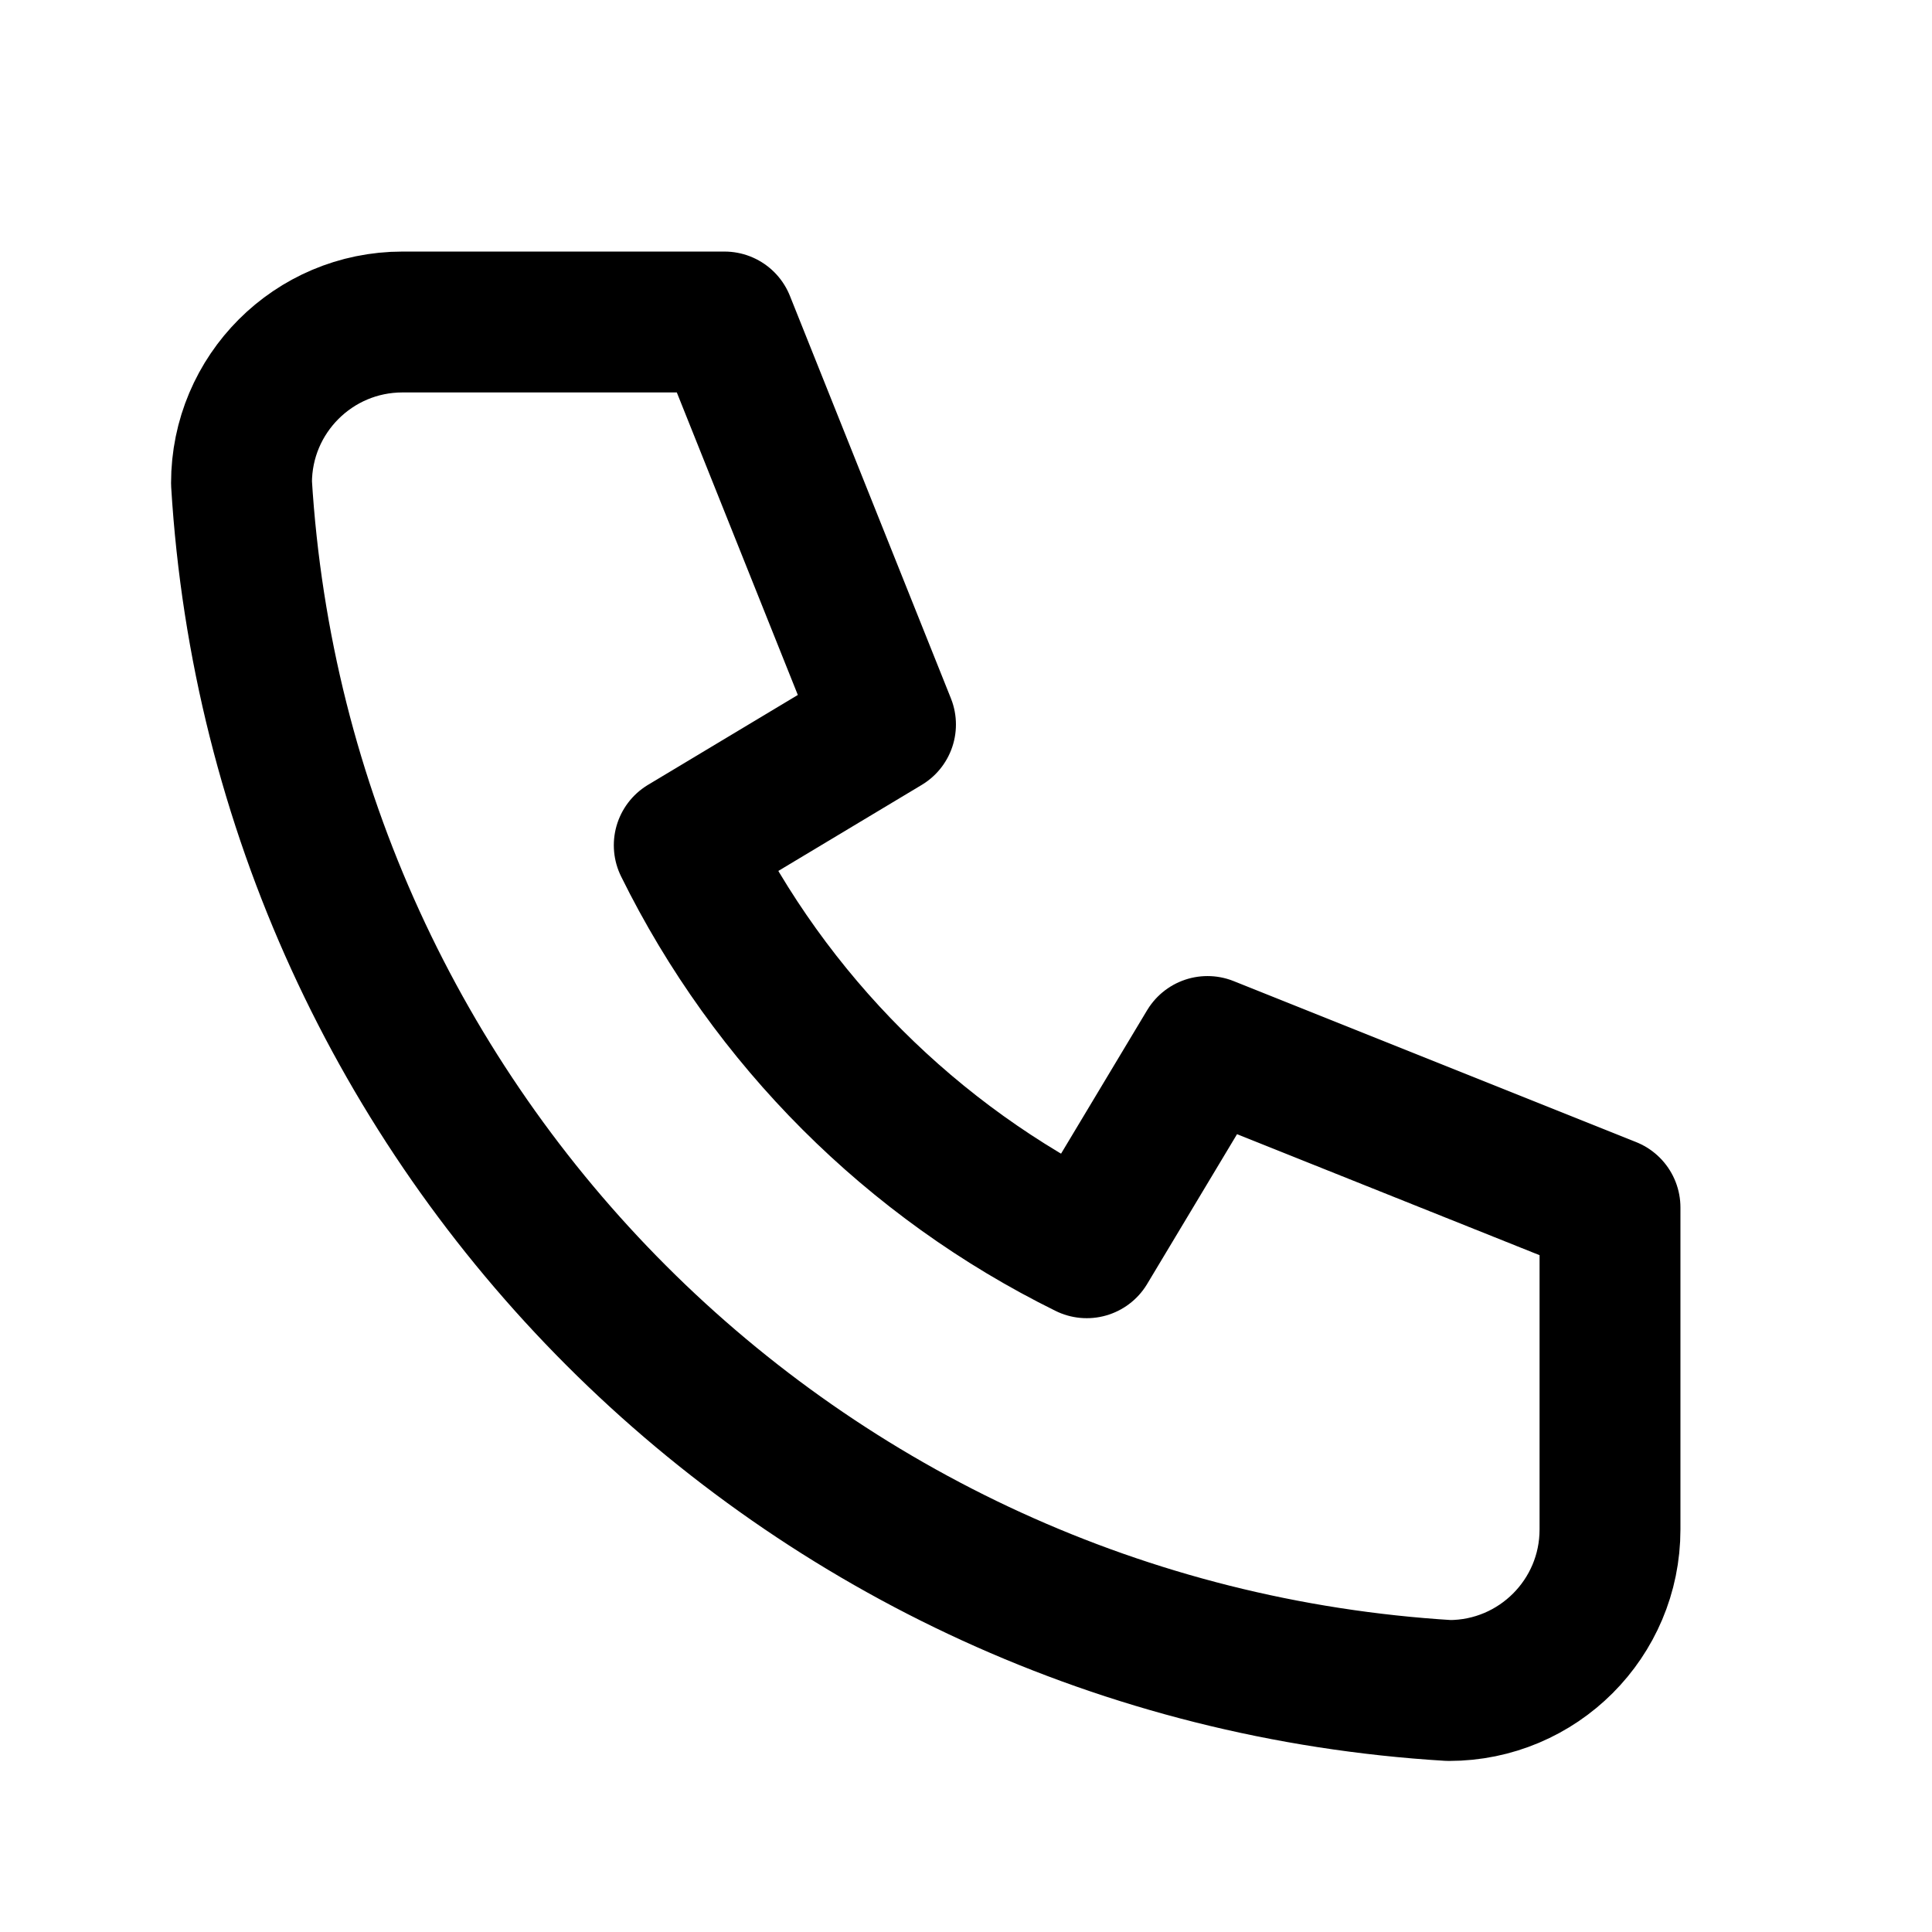
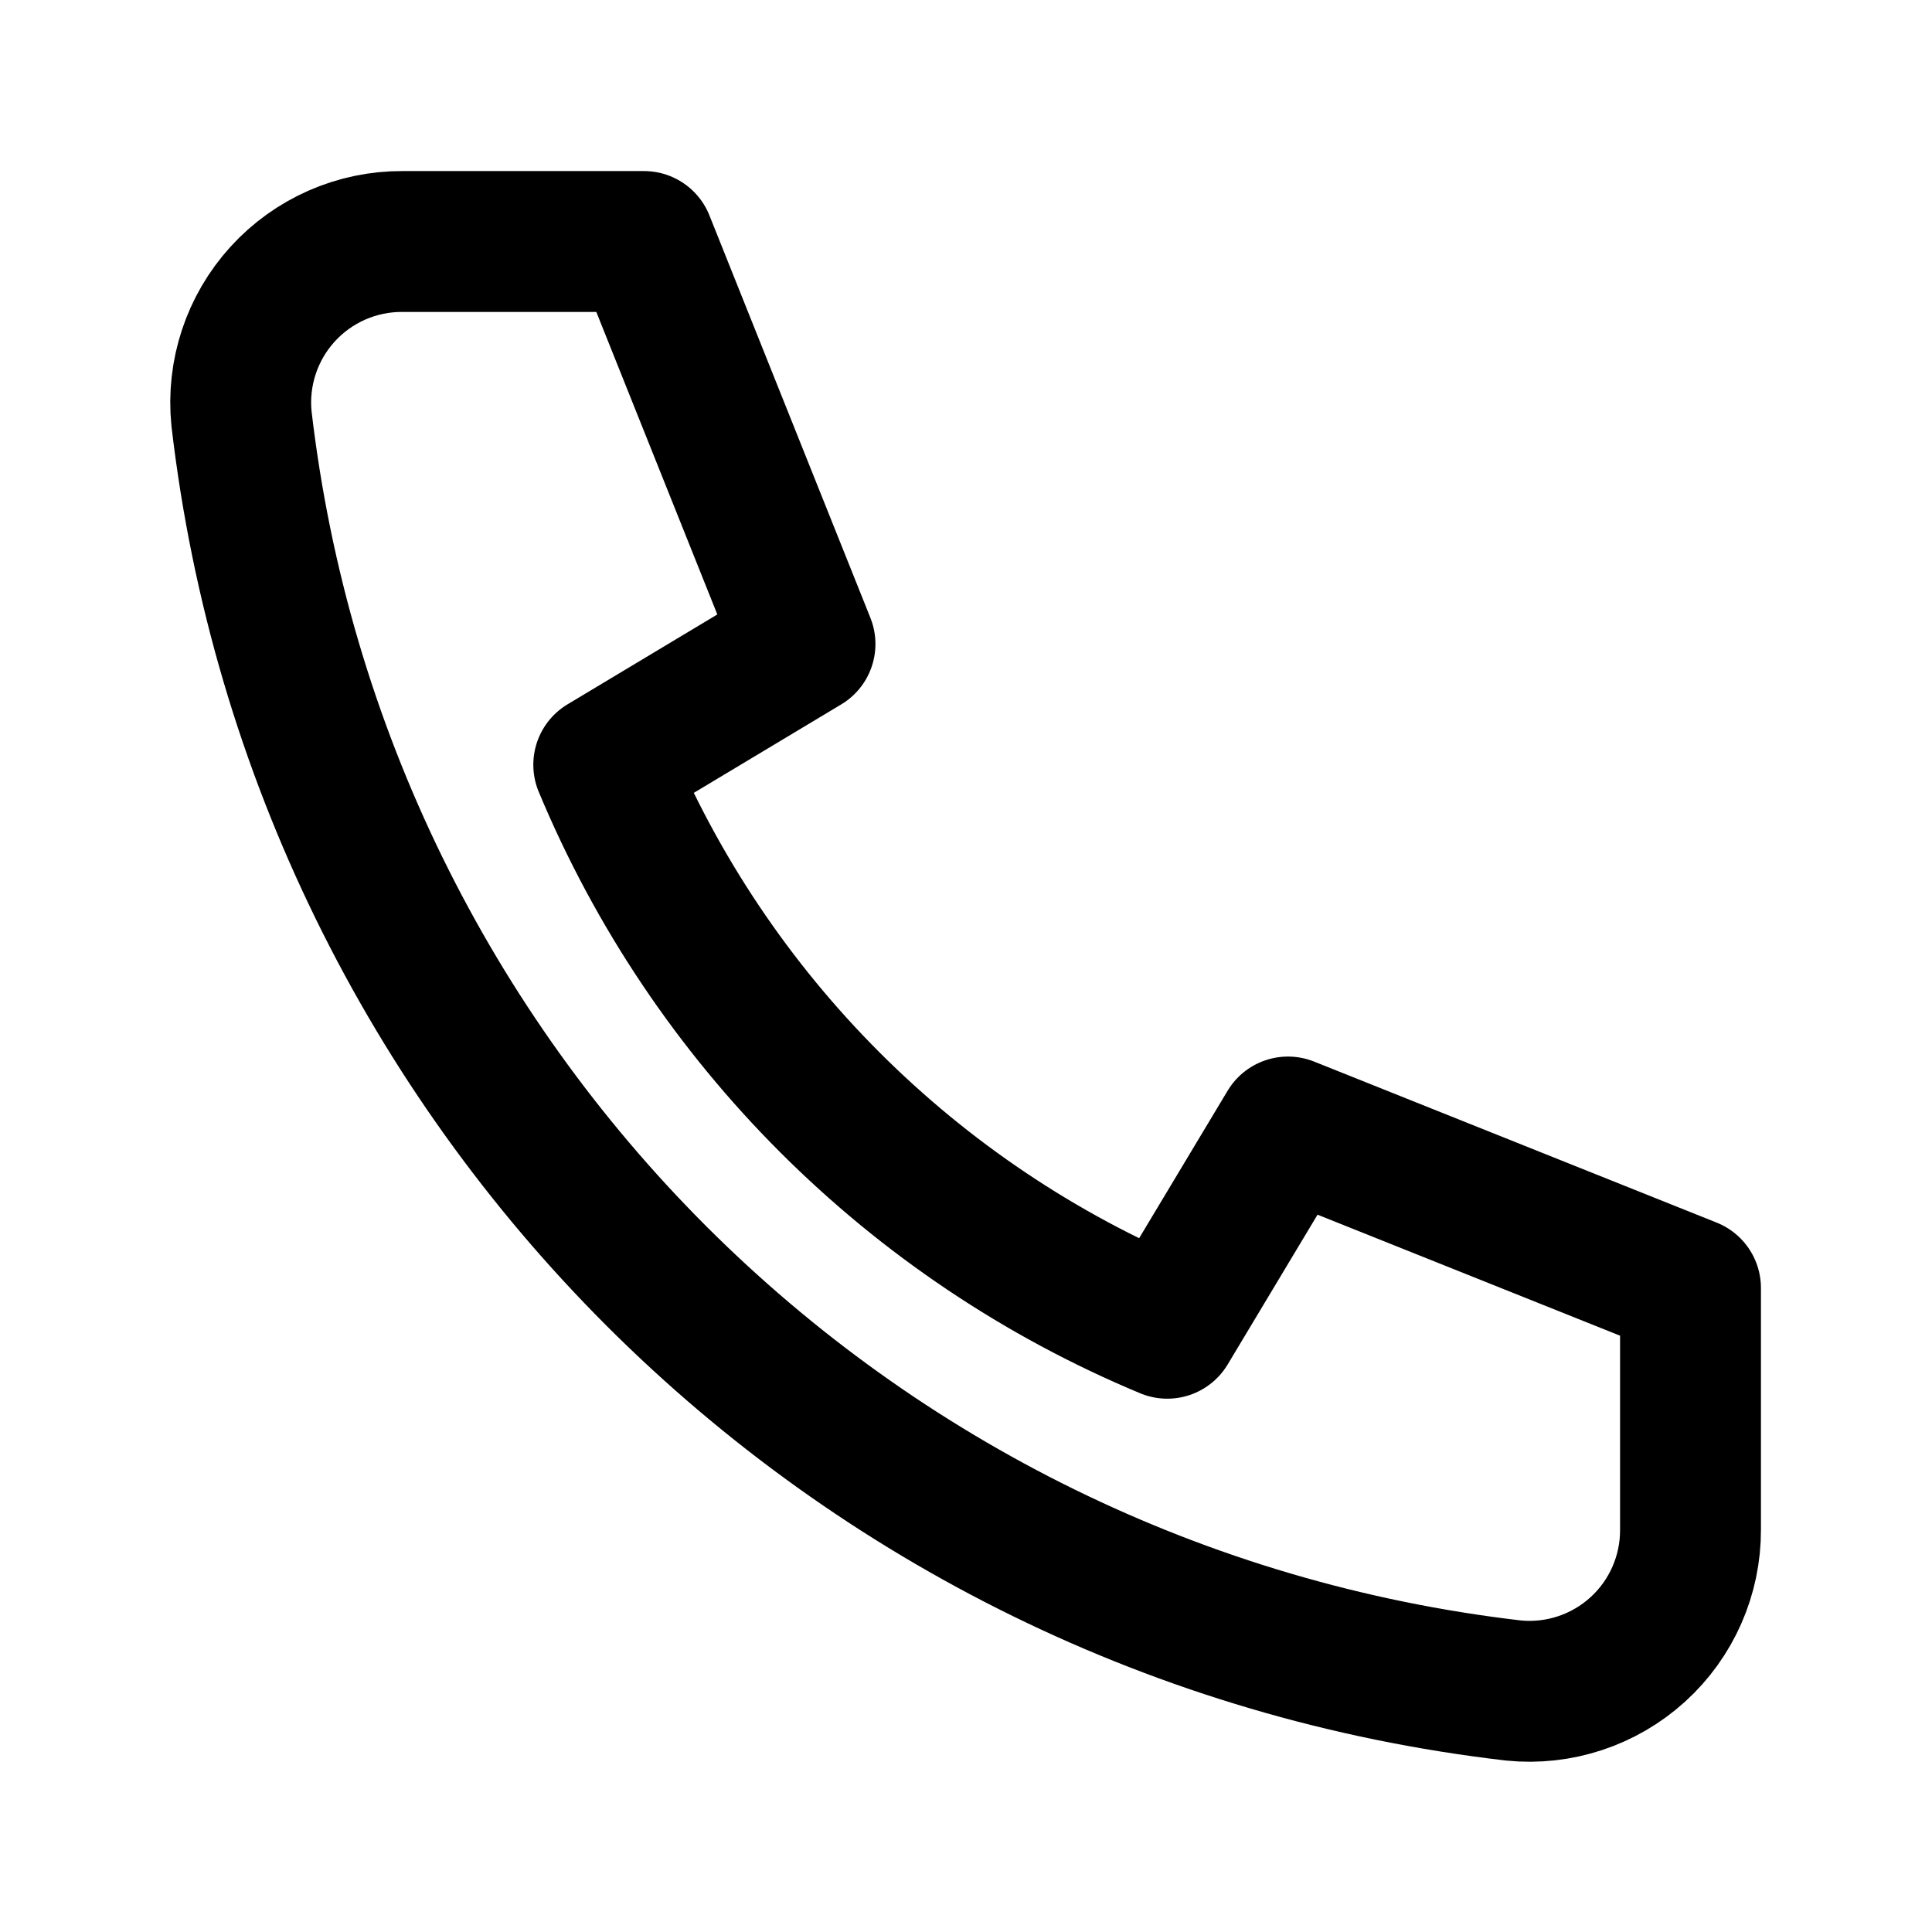
<svg xmlns="http://www.w3.org/2000/svg" width="24" height="24" viewBox="0 0 24 24" fill="none" stroke="#000000" stroke-width="1.75" stroke-linecap="round" stroke-linejoin="round">
-   <path d="M5 4h4l2 5-2.5 1.5a11 11 0 005 5L15 13l5 2v4a2 2 0 01-2 2A16 16 0 013 6a2 2 0 012-2" />
+   <path d="M5 3h3l2 5-2.5 1.5a13 13 0 0 0 7 7L16 14l5 2v3a2 2 0 0 1-2.2 2A18 18 0 0 1 3 5.2 2 2 0 0 1 5 3Z" />
</svg>
